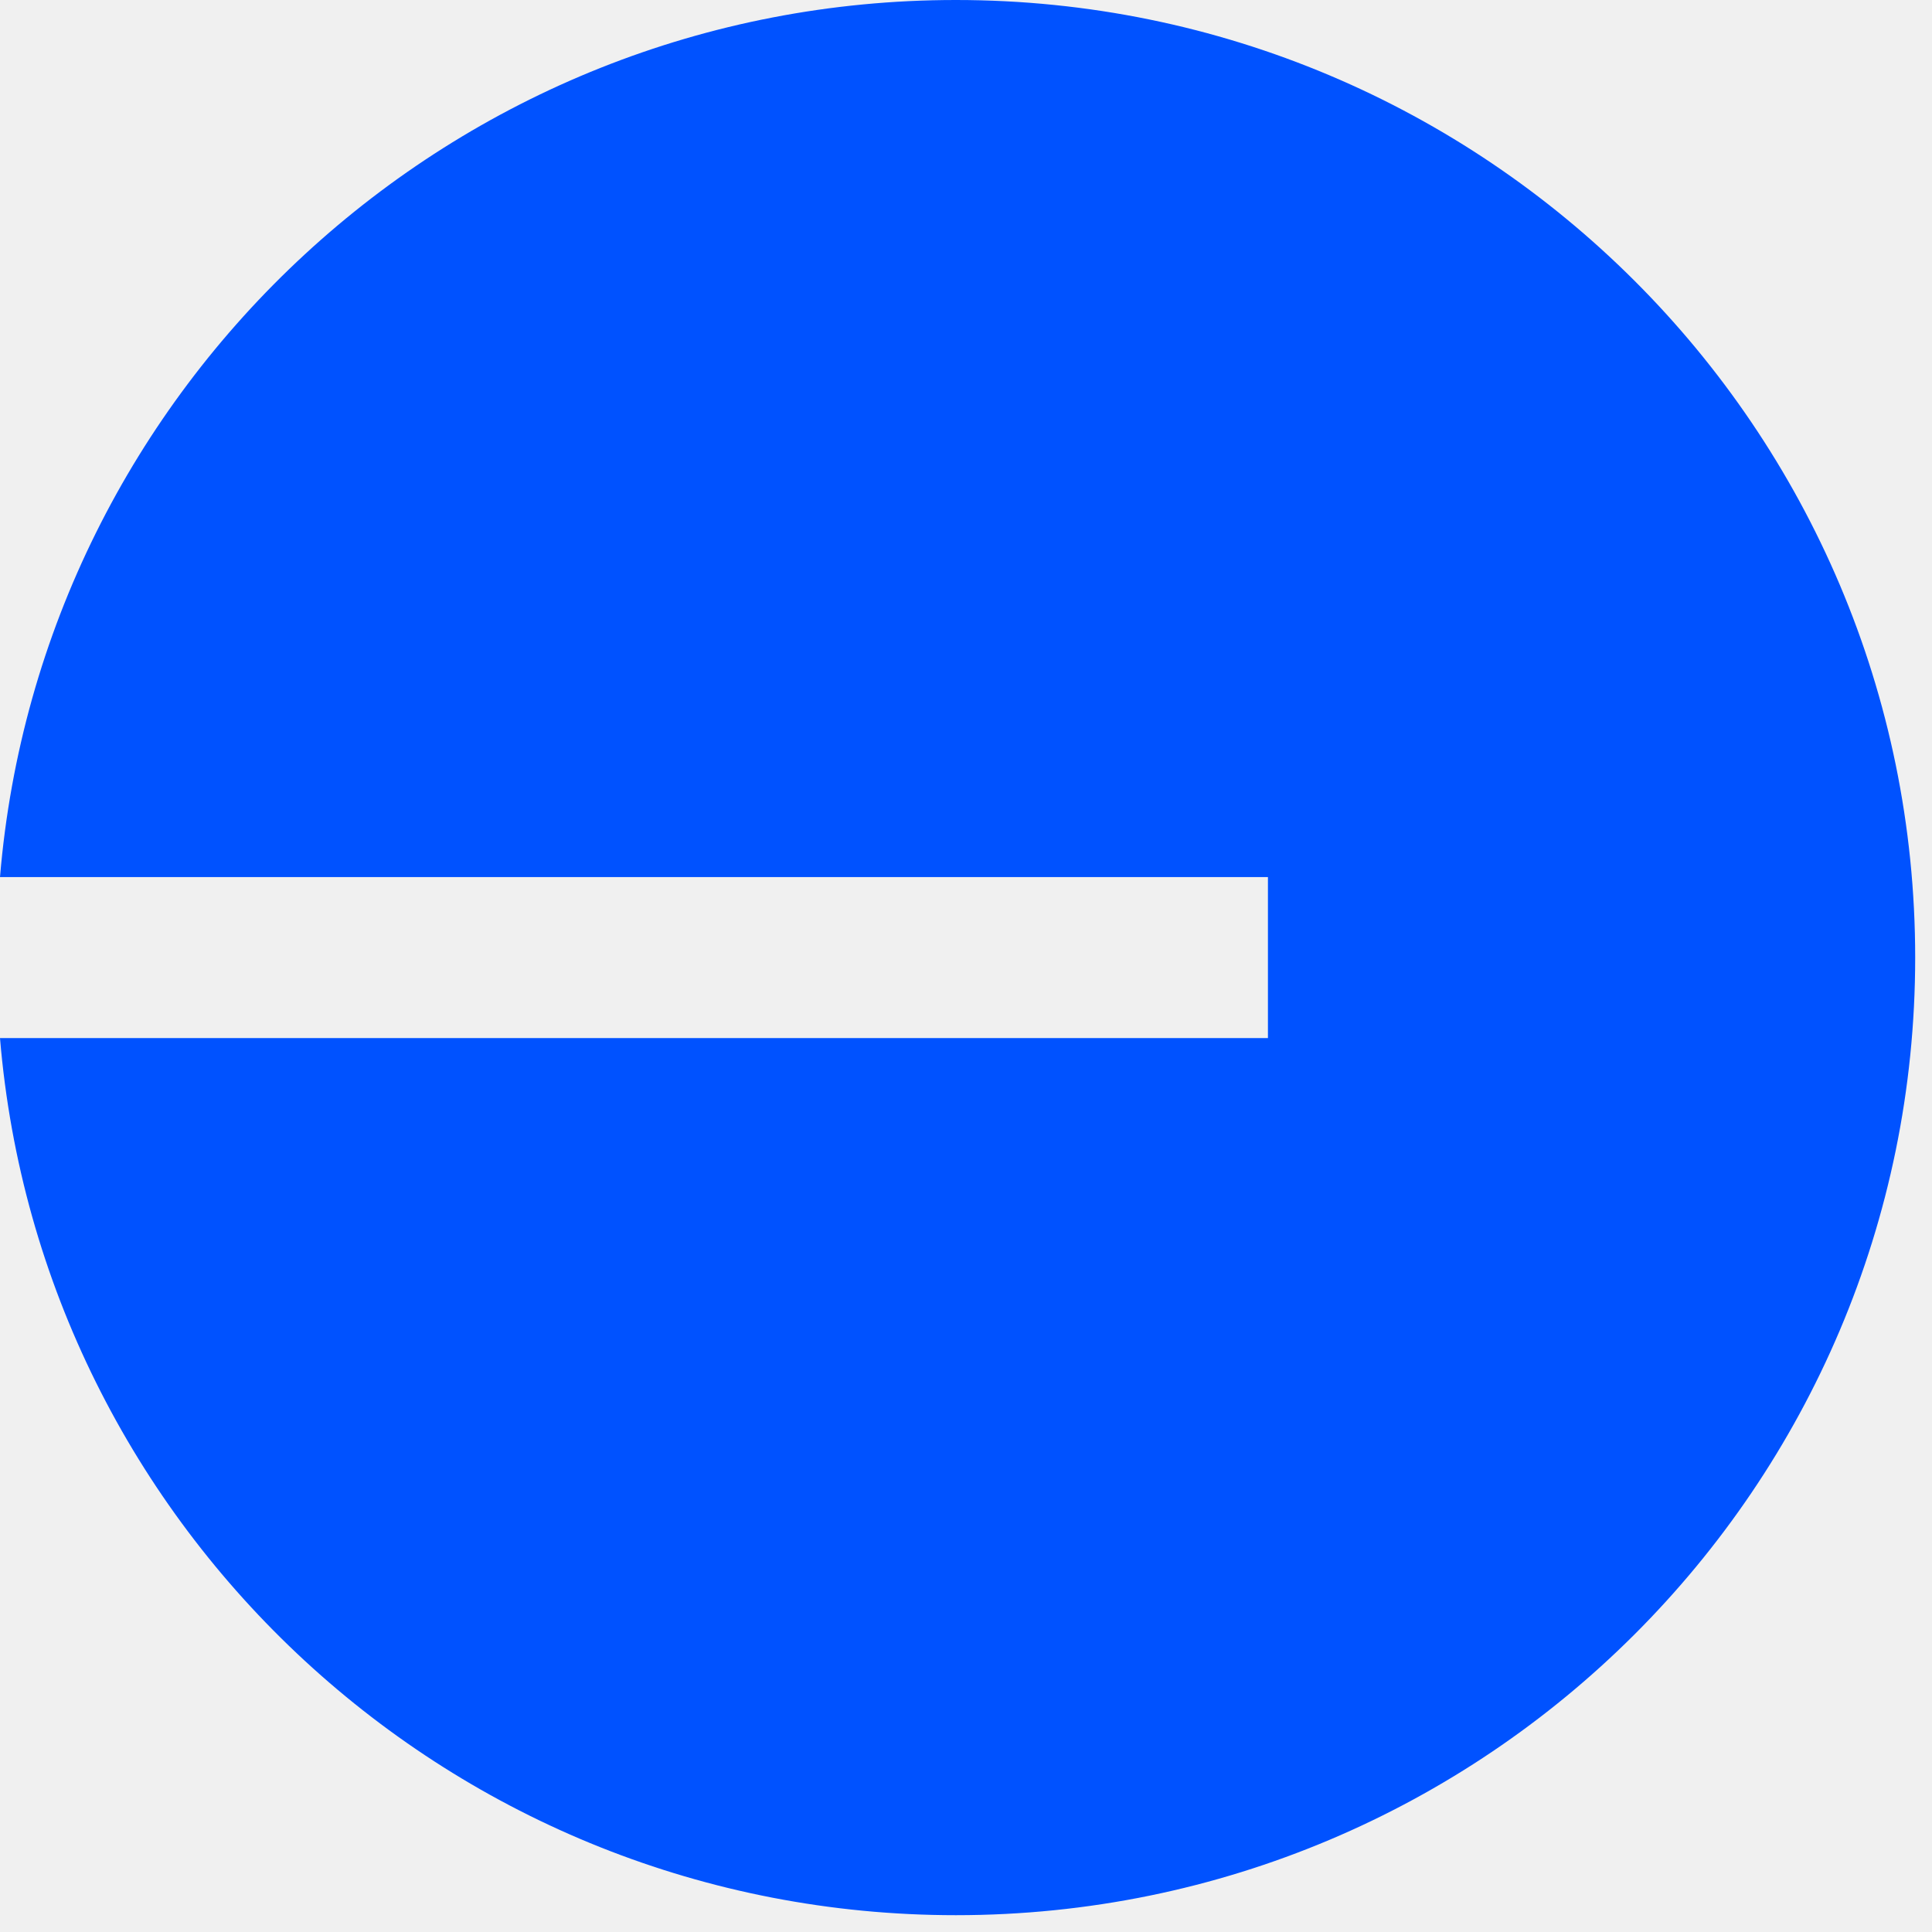
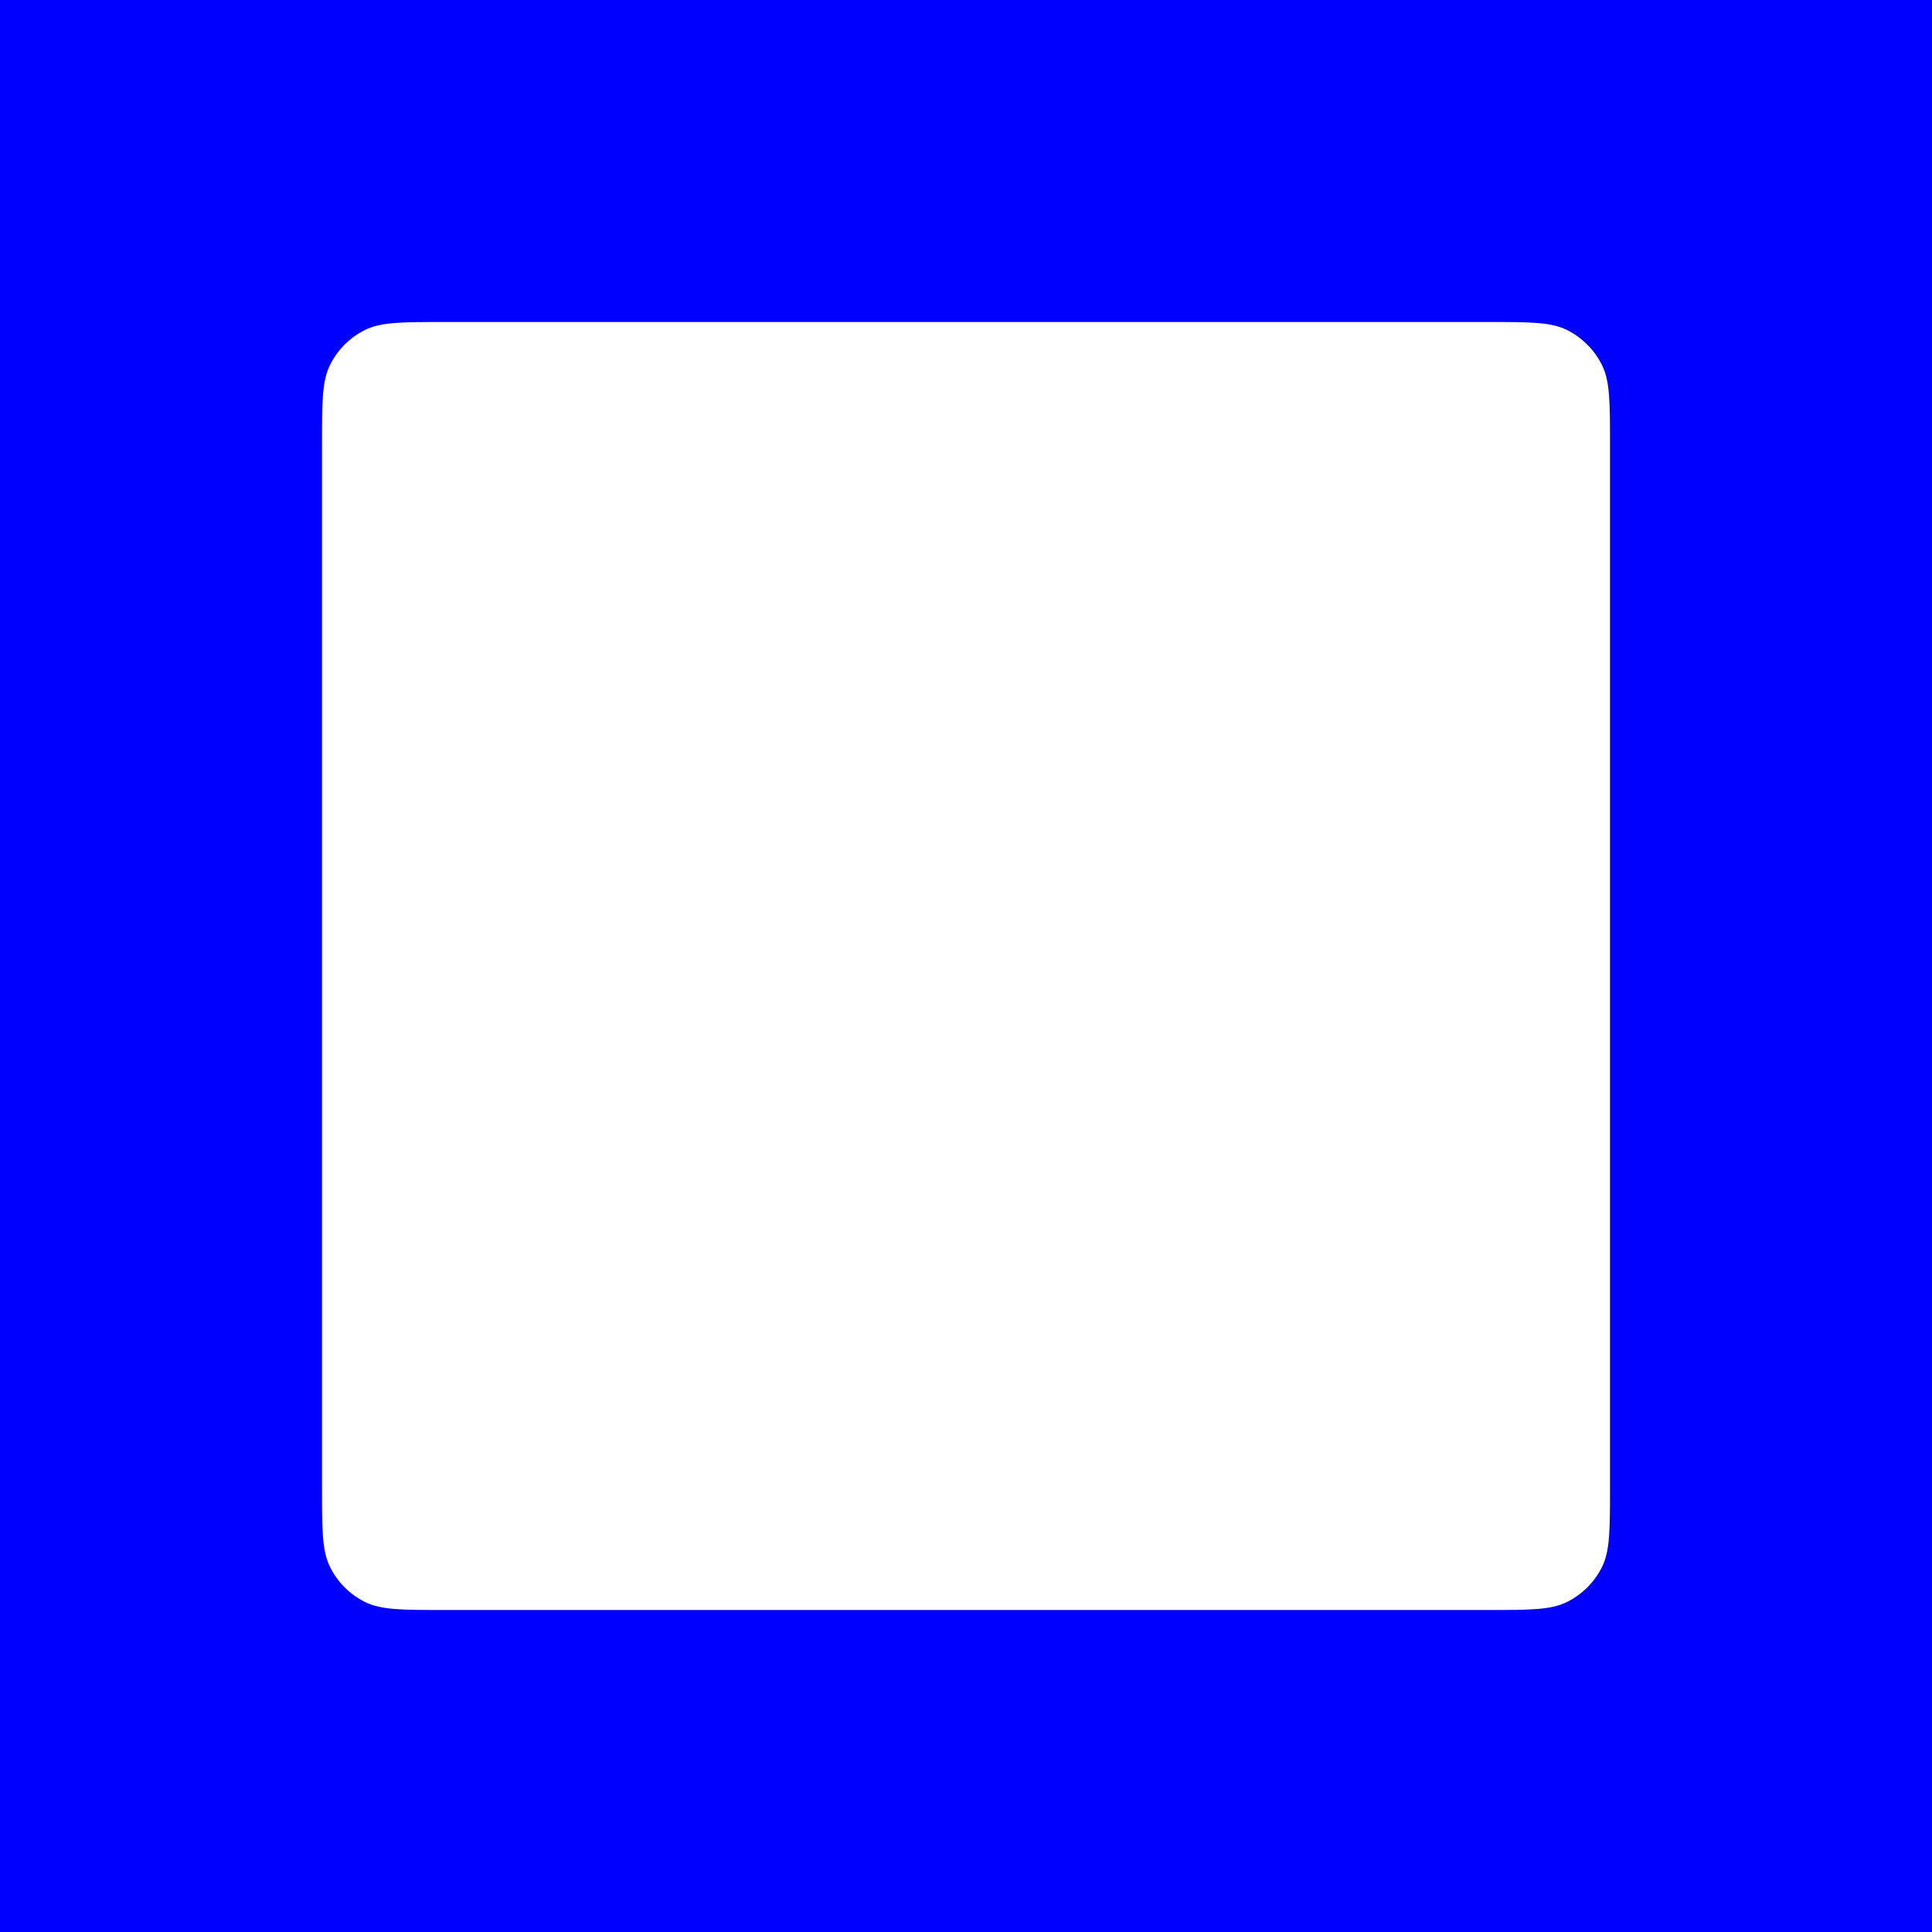
- <svg xmlns="http://www.w3.org/2000/svg" width="111" height="111" viewBox="0 0 111 111" fill="none">
-   <path d="M54.921 110.034C85.359 110.034 110.034 85.402 110.034 55.017C110.034 24.632 85.359 0 54.921 0C26.043 0 2.353 22.171 0 50.392H72.847V59.642H0C2.353 87.862 26.043 110.034 54.921 110.034Z" fill="#0052FF" />
+ <svg xmlns="http://www.w3.org/2000/svg" width="24" height="24" fill="none" viewBox="0 0 24 24">
+   <g clip-path="url(#base__a)">
+     <path fill="#00F" d="M24 0H0v24h24z" />
+     <path fill="#fff" d="M4 5.517c0-.52 0-.78.098-.98a.96.96 0 0 1 .44-.44C4.738 4 4.998 4 5.517 4h12.966c.52 0 .78 0 .98.098a.97.97 0 0 1 .439.44c.098.2.098.46.098.979v12.966c0 .52 0 .78-.098.98a.96.96 0 0 1-.44.439c-.2.098-.46.098-.979.098H5.517c-.52 0-.78 0-.98-.098a.96.96 0 0 1-.439-.44C4 19.263 4 19.002 4 18.484z" />
+   </g>
+   <defs>
+     <clipPath id="base__a">
+       <path fill="#fff" d="M0 0h24v24H0z" />
+     </clipPath>
+   </defs>
</svg>
